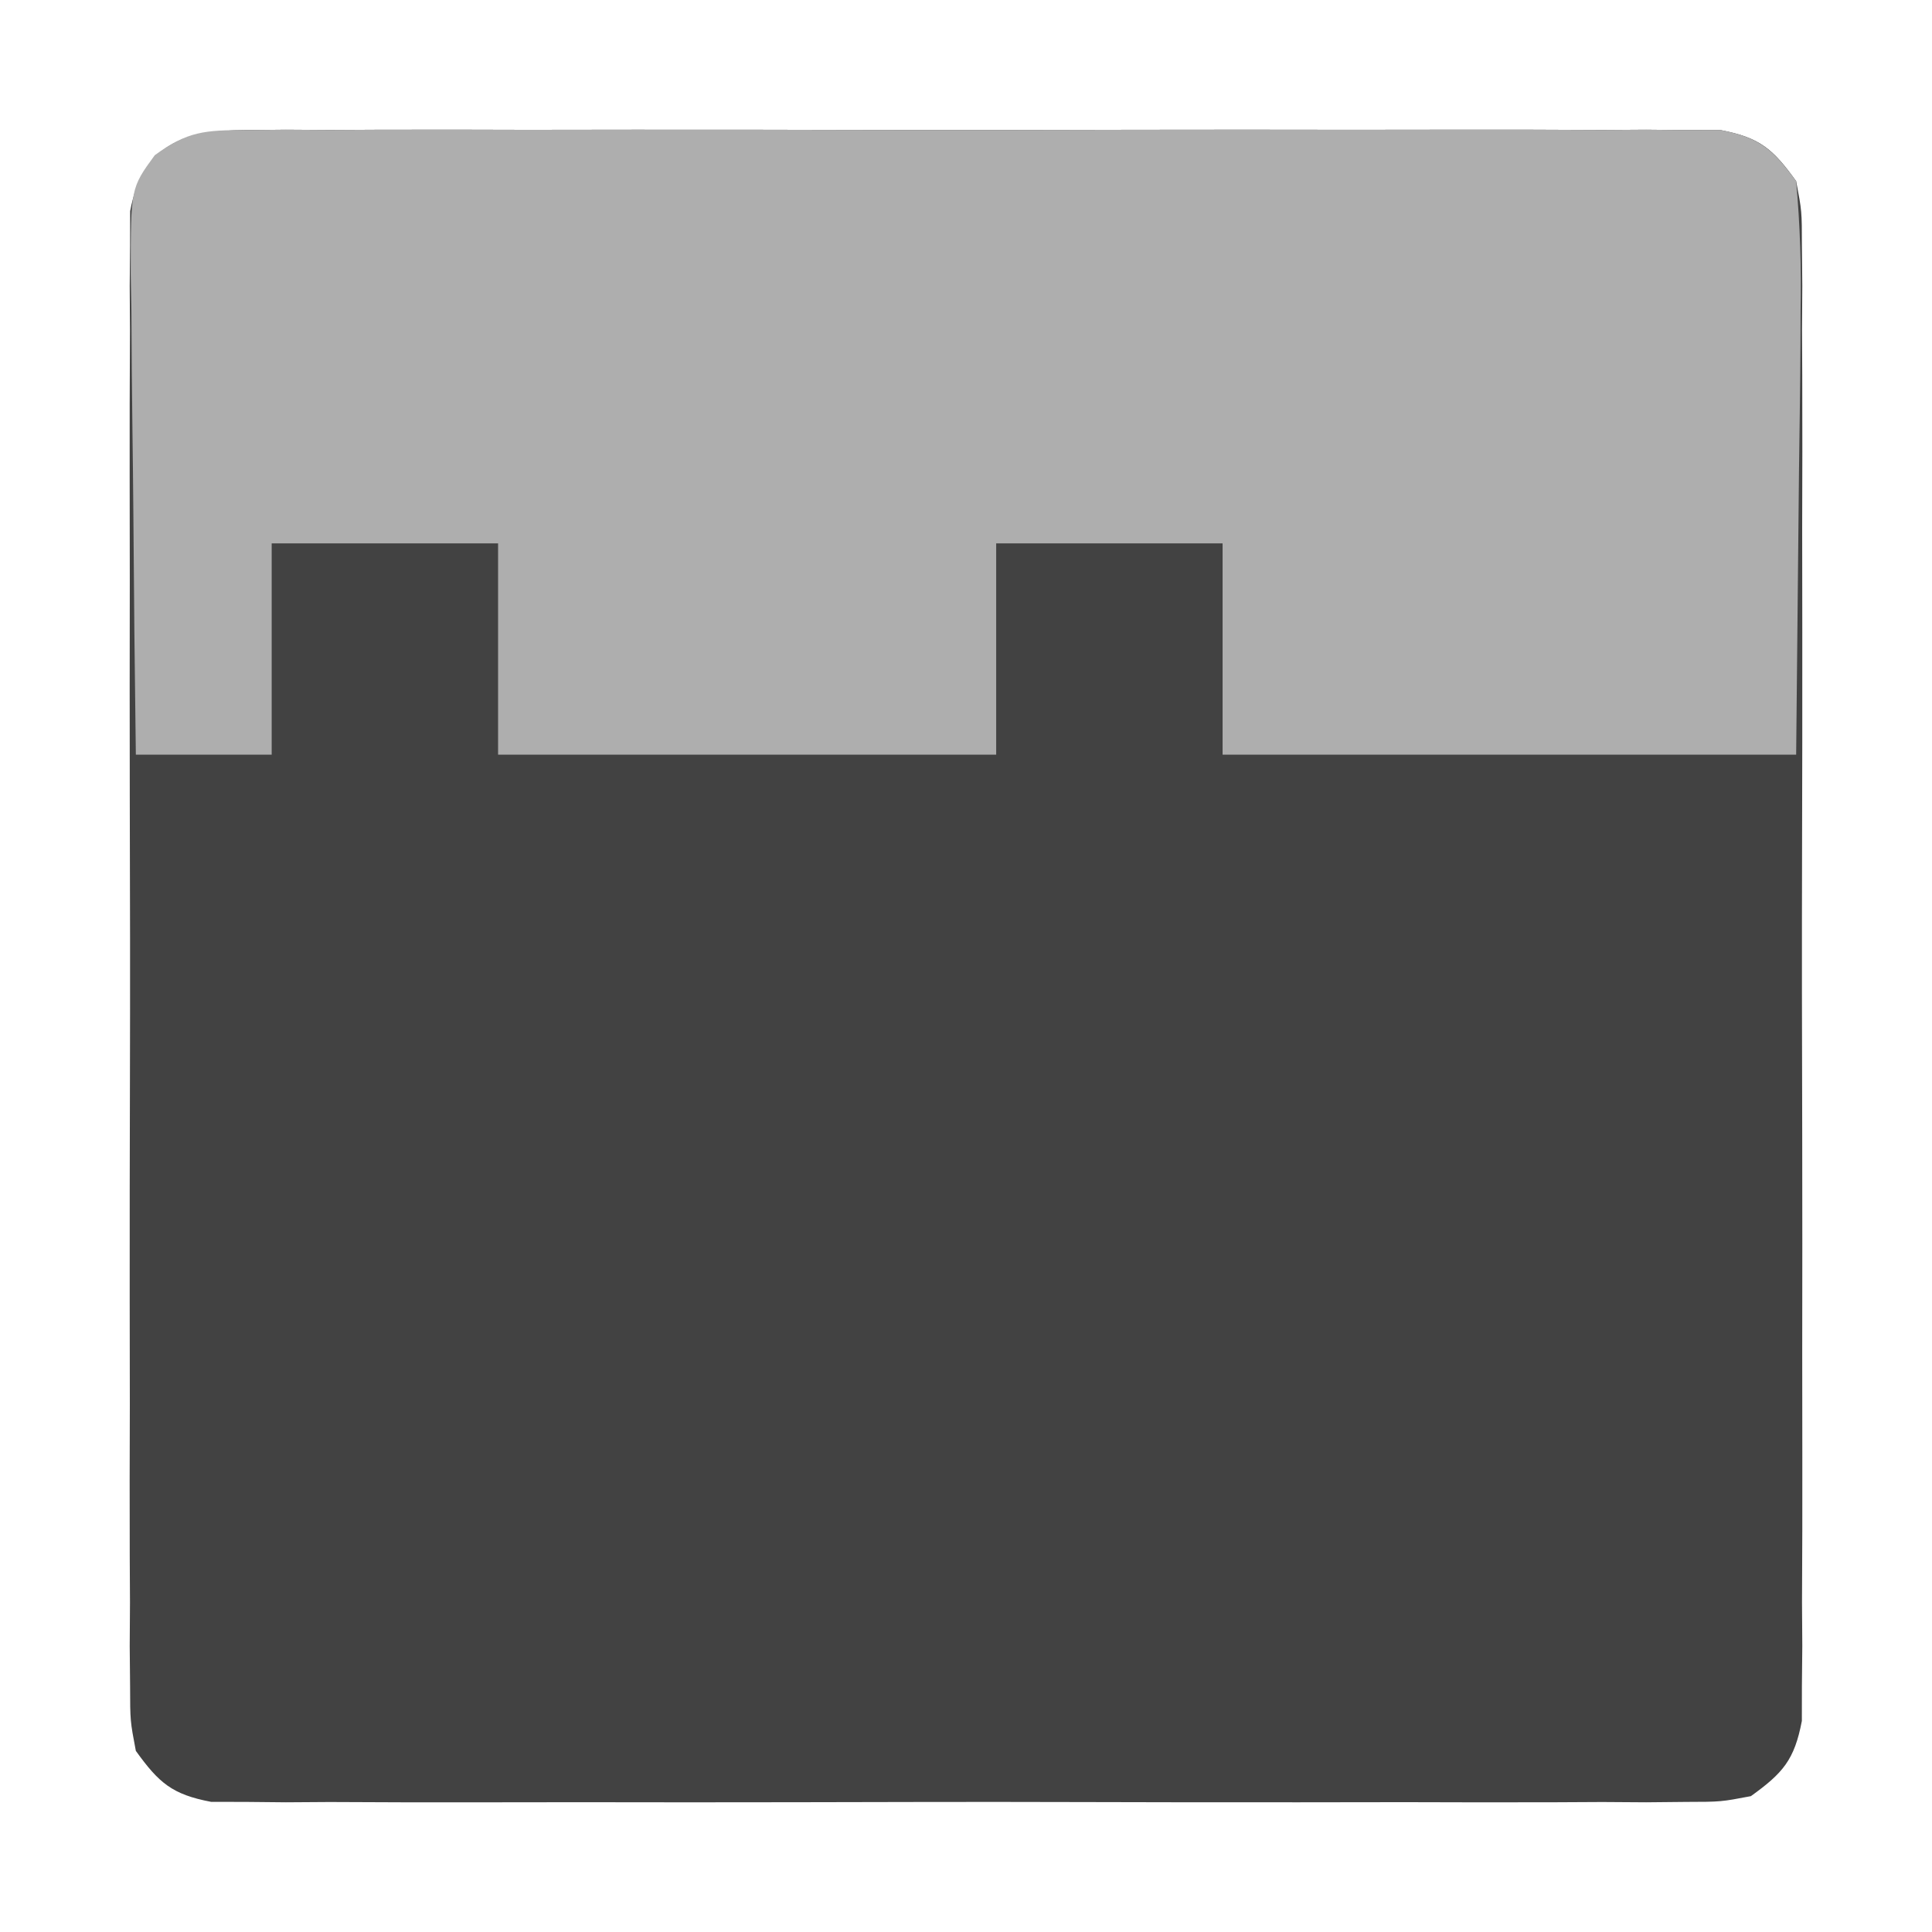
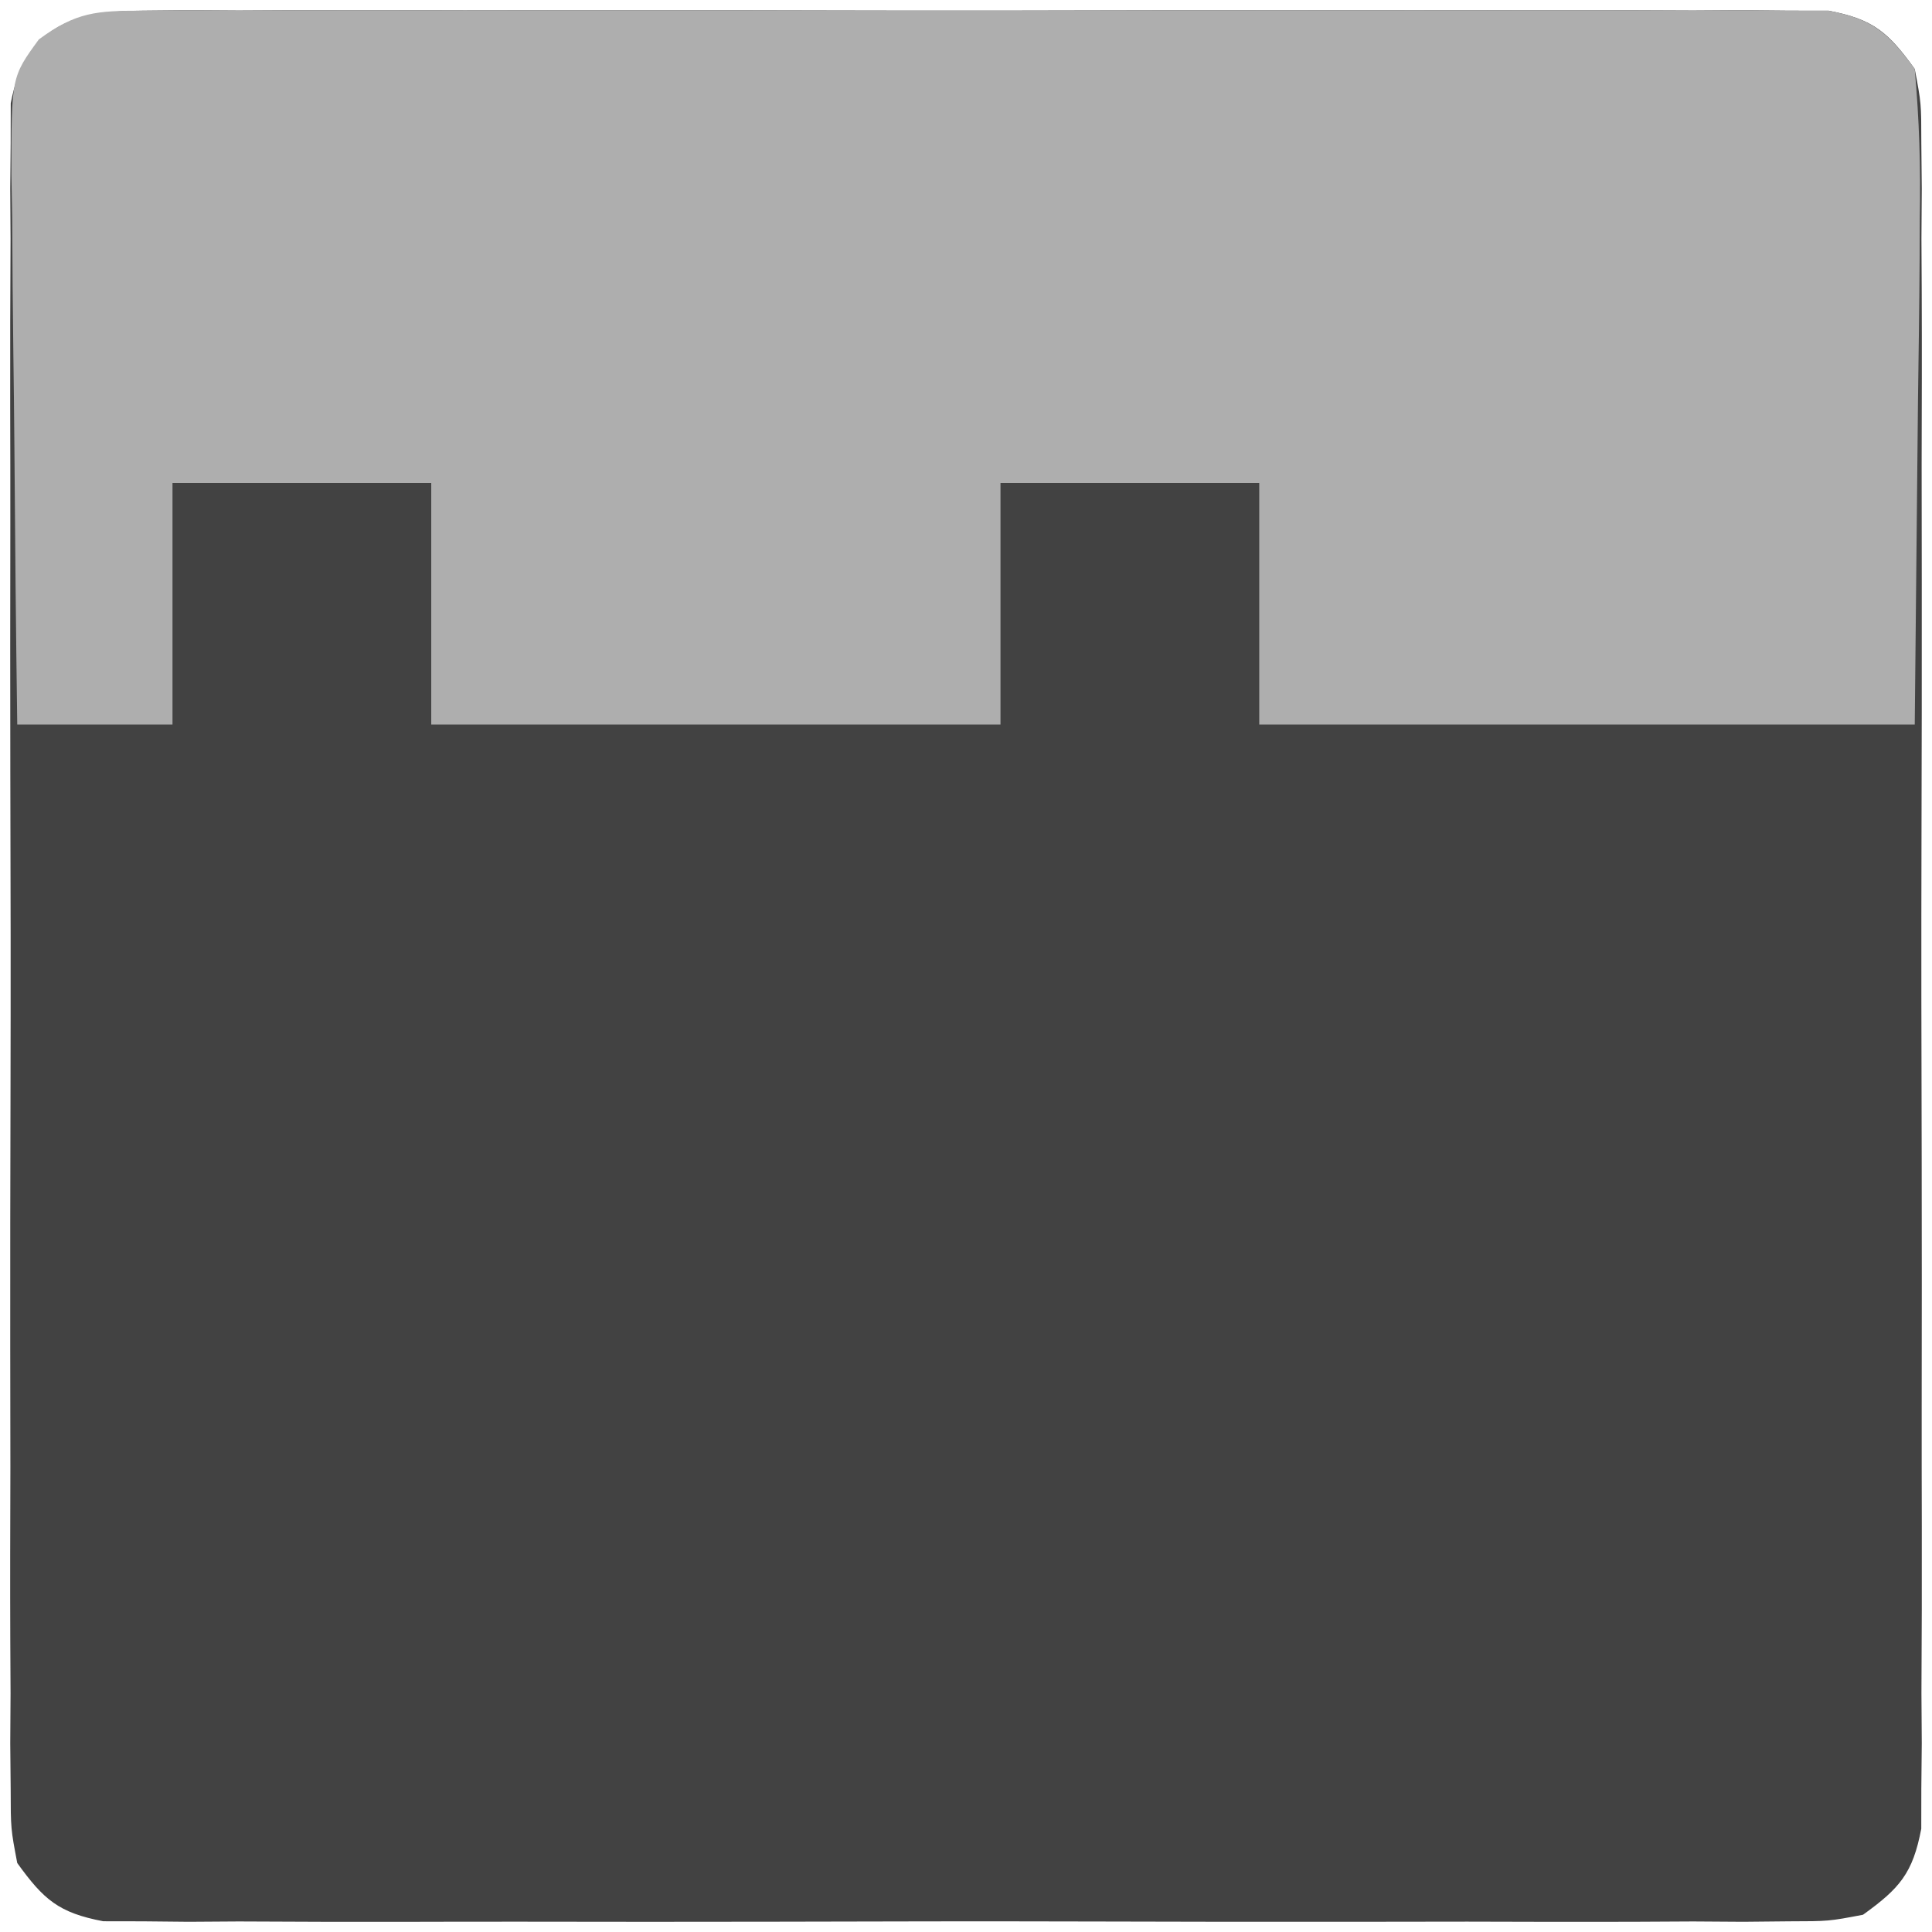
- <svg xmlns="http://www.w3.org/2000/svg" version="1.1" width="128" height="128">
+ <svg xmlns="http://www.w3.org/2000/svg" version="1.1" width="128" height="128" viewBox="8 8 112 112">
  <path d="M0 0 C1.312 -0.013 1.312 -0.013 2.651 -0.026 C4.087 -0.017 4.087 -0.017 5.551 -0.007 C7.066 -0.015 7.066 -0.015 8.612 -0.023 C11.957 -0.036 15.303 -0.028 18.649 -0.017 C20.969 -0.02 23.289 -0.022 25.609 -0.026 C30.475 -0.031 35.341 -0.024 40.206 -0.01 C46.451 0.007 52.696 -0.003 58.94 -0.021 C63.732 -0.032 68.524 -0.028 73.316 -0.02 C75.619 -0.018 77.922 -0.021 80.225 -0.028 C83.441 -0.036 86.656 -0.024 89.871 -0.007 C90.828 -0.013 91.785 -0.019 92.771 -0.026 C93.646 -0.017 94.521 -0.009 95.422 0 C96.563 0.002 96.563 0.002 97.726 0.003 C100.311 0.495 101.182 1.257 102.711 3.381 C103.089 5.366 103.089 5.366 103.092 7.67 C103.101 8.545 103.109 9.419 103.118 10.321 C103.112 11.278 103.106 12.235 103.099 13.221 C103.105 14.231 103.11 15.241 103.115 16.281 C103.129 19.627 103.12 22.973 103.11 26.318 C103.112 28.639 103.115 30.959 103.118 33.279 C103.123 38.145 103.116 43.01 103.102 47.876 C103.085 54.121 103.095 60.365 103.113 66.61 C103.124 71.402 103.12 76.194 103.113 80.986 C103.111 83.289 103.113 85.592 103.12 87.895 C103.128 91.111 103.116 94.326 103.099 97.541 C103.105 98.498 103.112 99.455 103.118 100.441 C103.109 101.316 103.101 102.191 103.092 103.092 C103.091 103.852 103.09 104.613 103.089 105.396 C102.597 107.981 101.836 108.851 99.711 110.381 C97.726 110.758 97.726 110.758 95.422 110.762 C94.548 110.77 93.673 110.779 92.771 110.788 C91.814 110.781 90.857 110.775 89.871 110.769 C88.356 110.777 88.356 110.777 86.811 110.785 C83.465 110.798 80.12 110.79 76.774 110.779 C74.453 110.781 72.133 110.784 69.813 110.788 C64.947 110.793 60.082 110.786 55.216 110.772 C48.971 110.755 42.727 110.765 36.482 110.783 C31.69 110.794 26.898 110.79 22.106 110.782 C19.803 110.78 17.5 110.783 15.197 110.79 C11.981 110.797 8.767 110.786 5.551 110.769 C4.594 110.775 3.637 110.781 2.651 110.788 C1.339 110.775 1.339 110.775 0 110.762 C-1.14 110.76 -1.14 110.76 -2.304 110.758 C-4.889 110.267 -5.759 109.505 -7.289 107.381 C-7.666 105.396 -7.666 105.396 -7.67 103.092 C-7.678 102.217 -7.687 101.342 -7.695 100.441 C-7.689 99.484 -7.683 98.527 -7.677 97.541 C-7.682 96.531 -7.688 95.521 -7.693 94.481 C-7.706 91.135 -7.697 87.789 -7.687 84.443 C-7.689 82.123 -7.692 79.803 -7.696 77.483 C-7.7 72.617 -7.694 67.752 -7.68 62.886 C-7.663 56.641 -7.673 50.397 -7.691 44.152 C-7.701 39.36 -7.698 34.568 -7.69 29.776 C-7.688 27.473 -7.691 25.17 -7.698 22.867 C-7.705 19.651 -7.694 16.436 -7.677 13.221 C-7.683 12.264 -7.689 11.307 -7.695 10.321 C-7.683 9.009 -7.683 9.009 -7.67 7.67 C-7.669 6.909 -7.668 6.149 -7.666 5.366 C-6.83 0.969 -4.14 0.006 0 0 Z " fill="#424242" transform="translate(16.28882,8.619049)" />
  <path d="M0 0 C1.312 -0.013 1.312 -0.013 2.651 -0.026 C4.087 -0.017 4.087 -0.017 5.551 -0.007 C7.066 -0.015 7.066 -0.015 8.612 -0.023 C11.957 -0.036 15.303 -0.028 18.649 -0.017 C20.969 -0.02 23.289 -0.022 25.609 -0.026 C30.475 -0.031 35.341 -0.024 40.206 -0.01 C46.451 0.007 52.696 -0.003 58.94 -0.021 C63.732 -0.032 68.524 -0.028 73.316 -0.02 C75.619 -0.018 77.922 -0.021 80.225 -0.028 C83.441 -0.036 86.656 -0.024 89.871 -0.007 C90.828 -0.013 91.785 -0.019 92.771 -0.026 C93.646 -0.017 94.521 -0.009 95.422 0 C96.563 0.002 96.563 0.002 97.726 0.003 C100.298 0.492 101.177 1.281 102.711 3.381 C102.973 6.321 103.06 9.05 103.004 11.986 C103.001 12.73 102.998 13.474 102.995 14.241 C102.979 17.017 102.937 19.793 102.899 22.568 C102.837 28.777 102.775 34.985 102.711 41.381 C90.171 41.381 77.631 41.381 64.711 41.381 C64.711 36.761 64.711 32.141 64.711 27.381 C59.761 27.381 54.811 27.381 49.711 27.381 C49.711 32.001 49.711 36.621 49.711 41.381 C38.821 41.381 27.931 41.381 16.711 41.381 C16.711 36.761 16.711 32.141 16.711 27.381 C11.761 27.381 6.811 27.381 1.711 27.381 C1.711 32.001 1.711 36.621 1.711 41.381 C-1.259 41.381 -4.229 41.381 -7.289 41.381 C-7.363 36.024 -7.417 30.668 -7.454 25.31 C-7.469 23.488 -7.489 21.665 -7.515 19.843 C-7.551 17.224 -7.569 14.605 -7.582 11.986 C-7.597 11.171 -7.613 10.355 -7.629 9.515 C-7.63 3.849 -7.63 3.849 -6.036 1.665 C-3.859 0.065 -2.686 0.004 0 0 Z " fill="#AEAEAE" transform="translate(16.28882,8.619049)" />
</svg>
